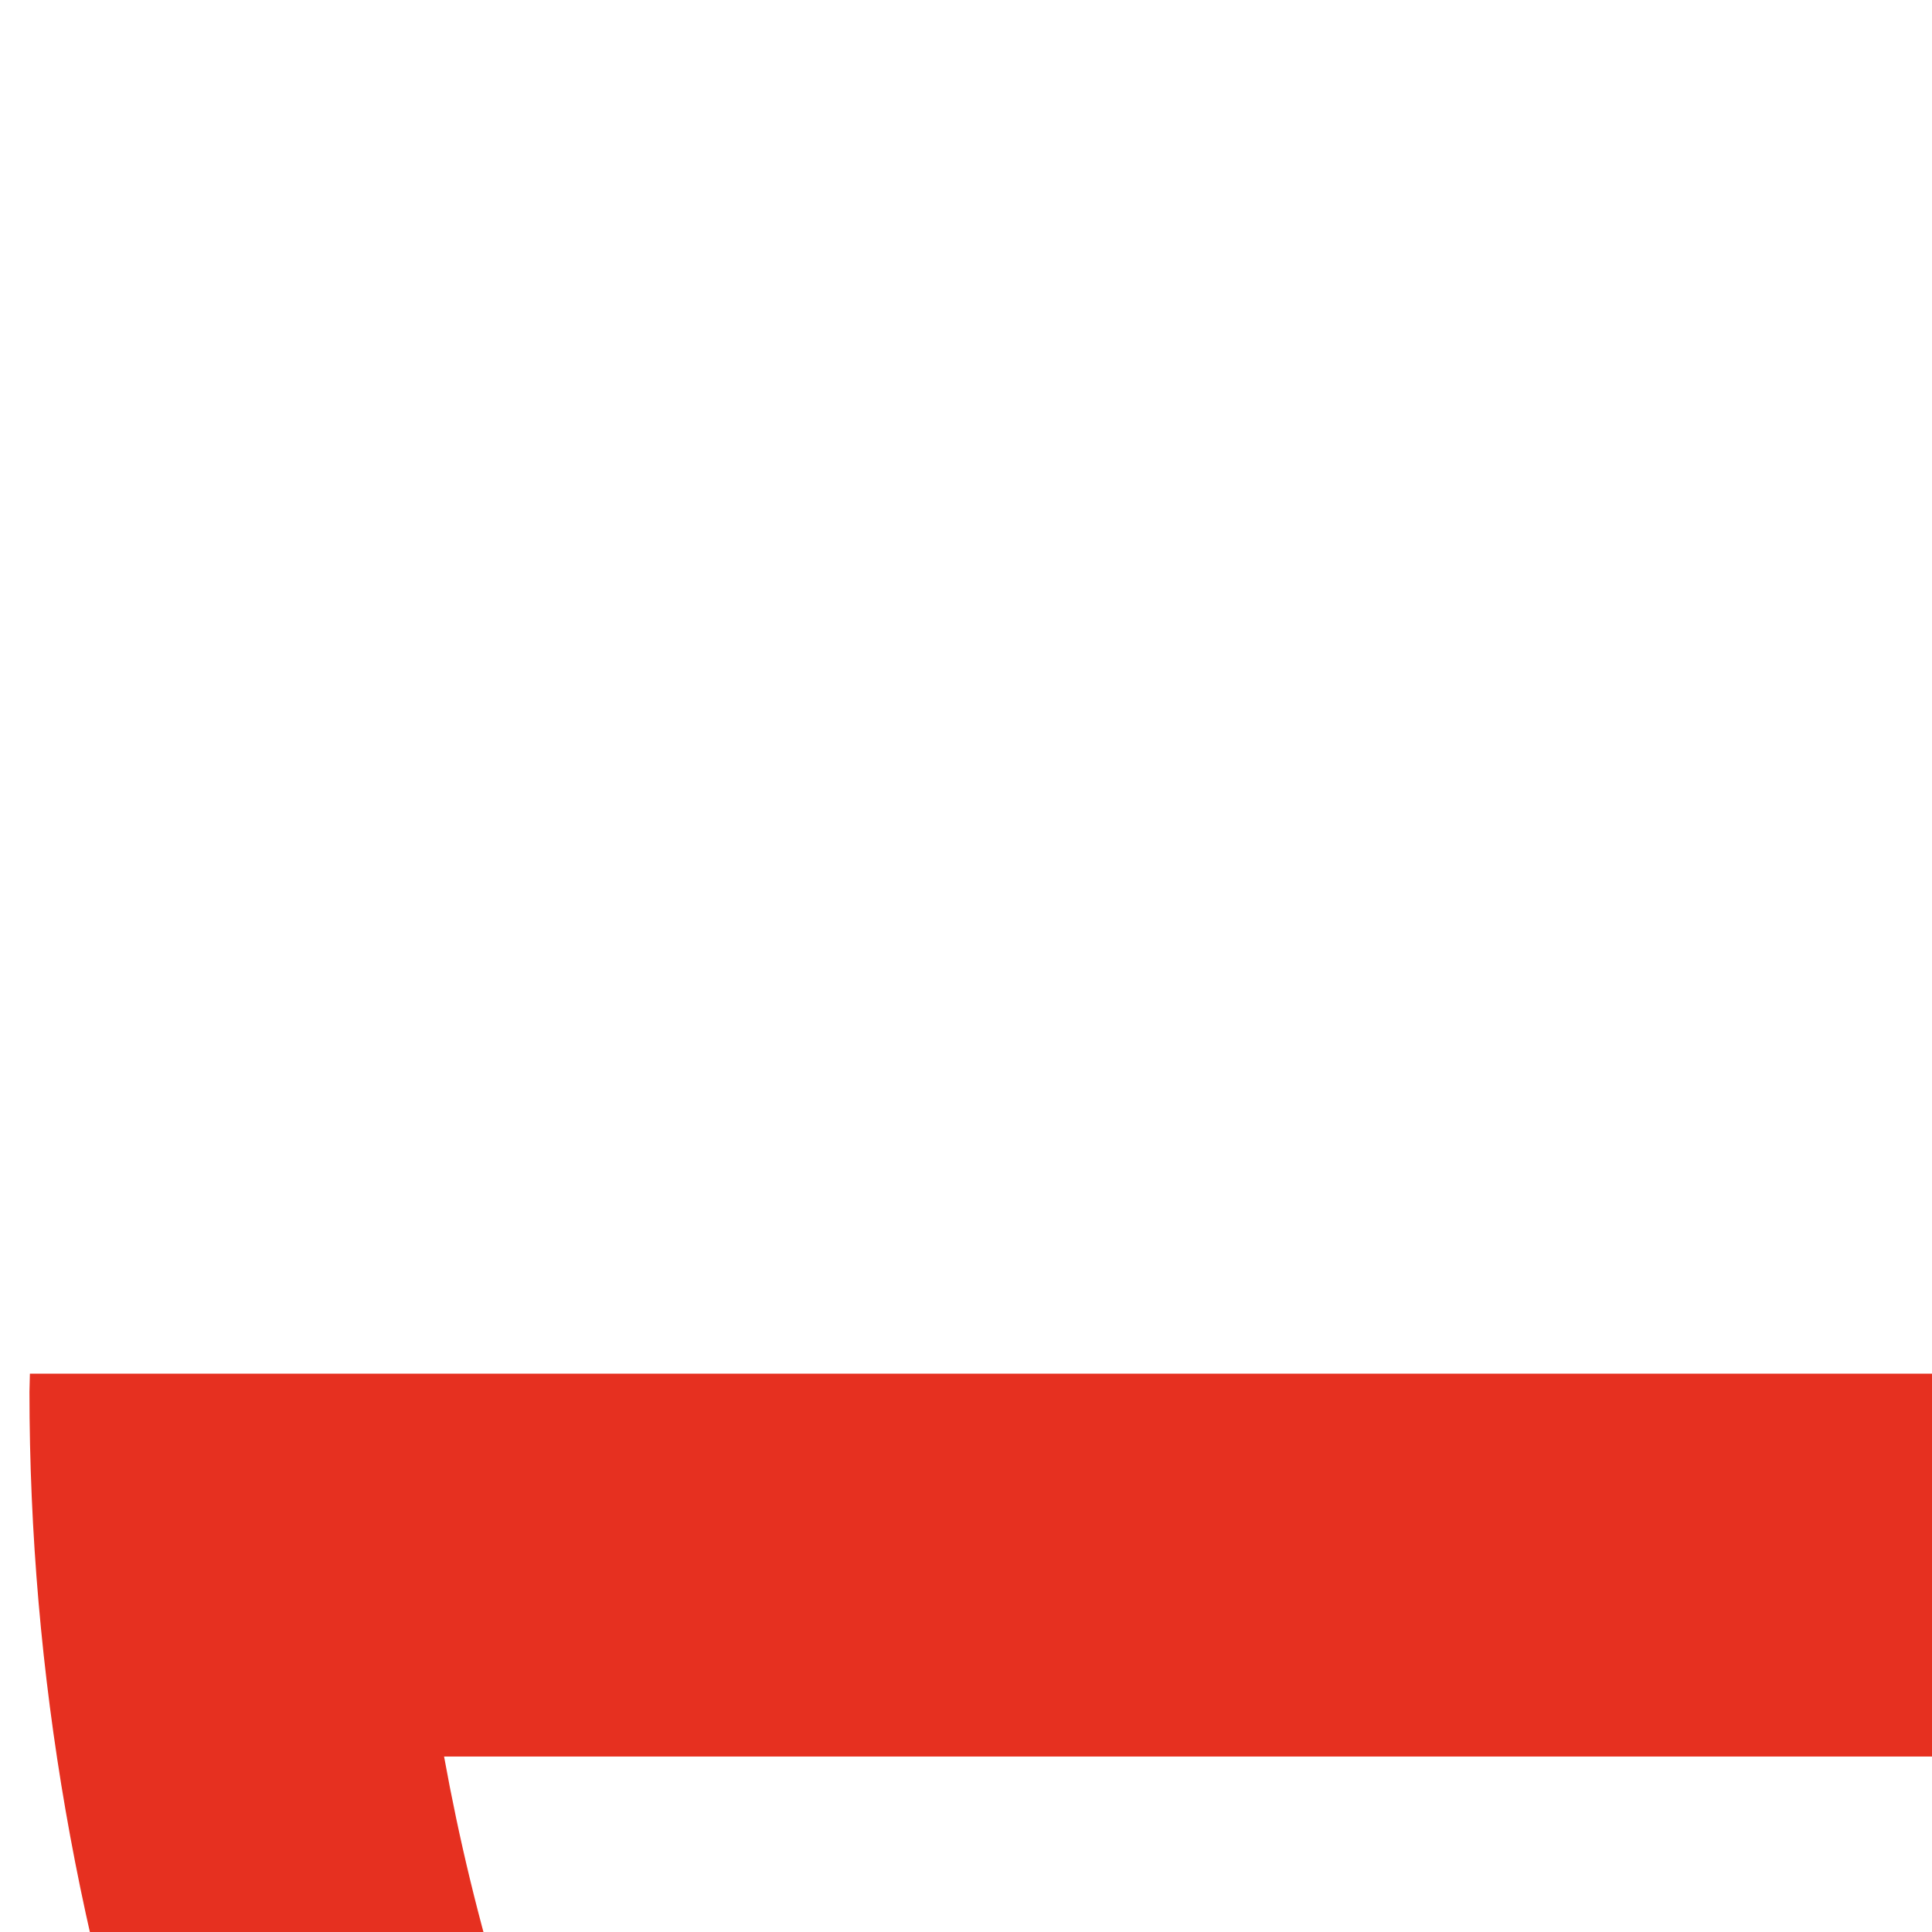
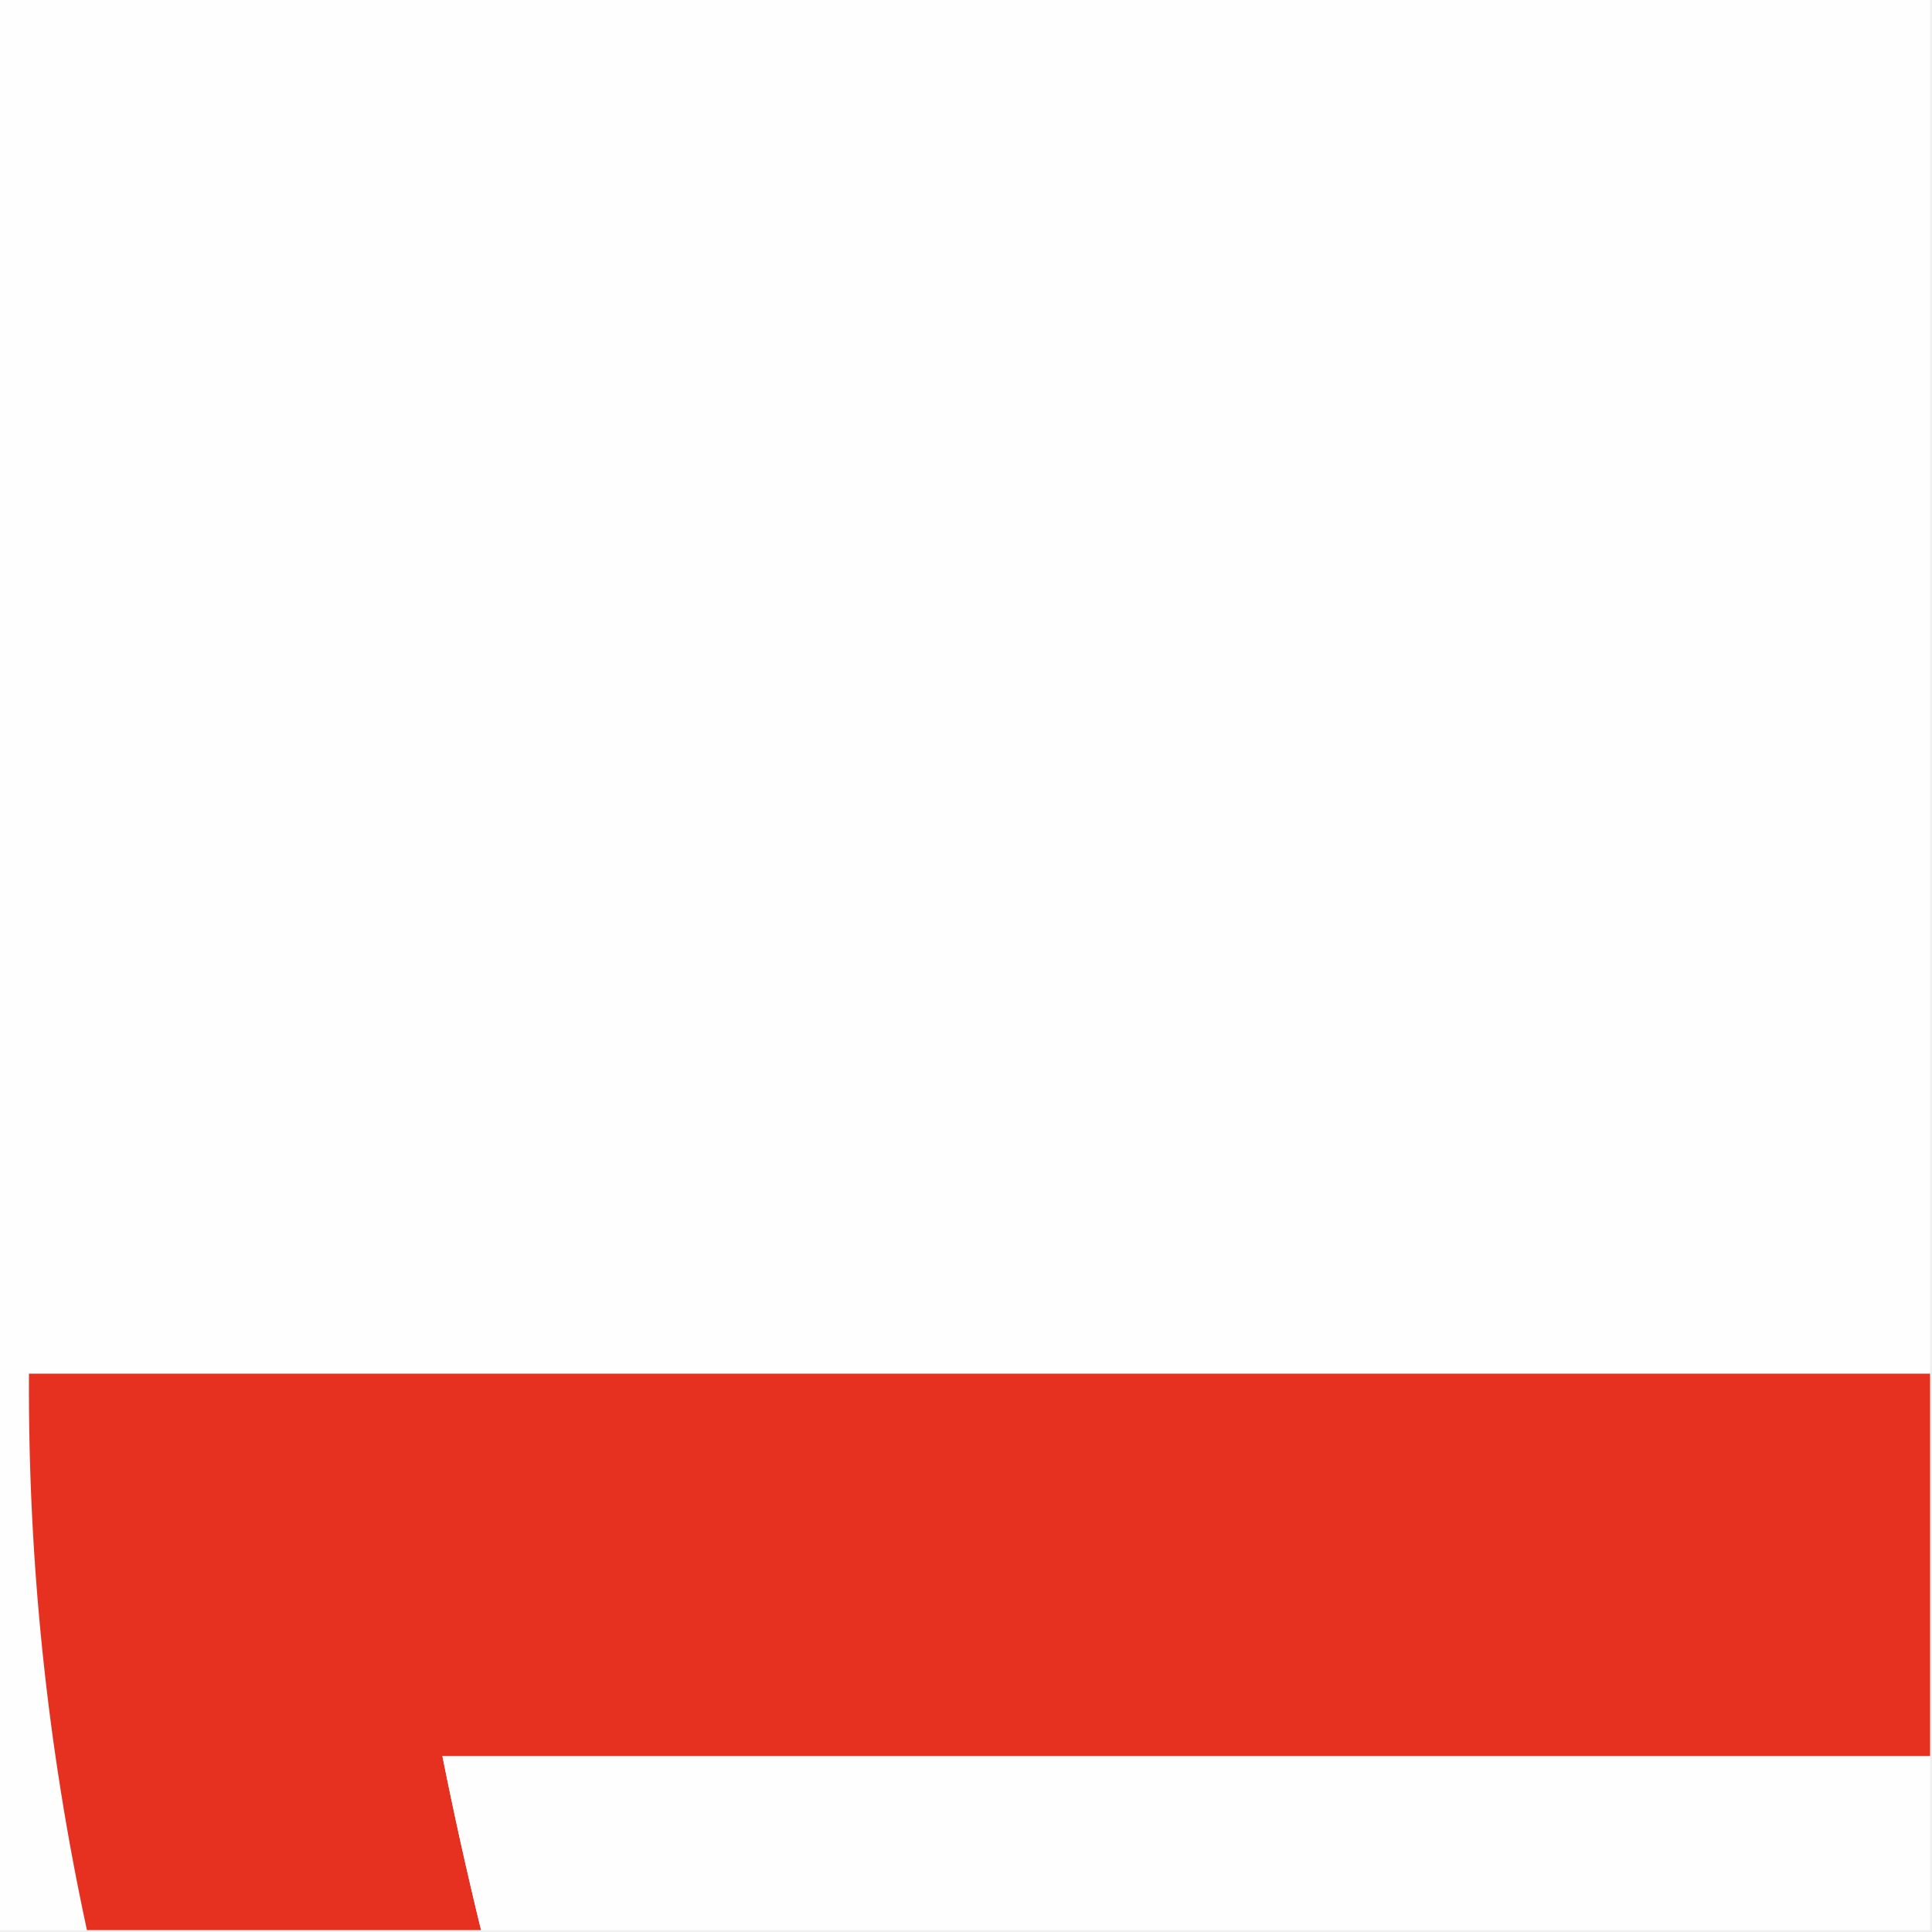
- <svg xmlns="http://www.w3.org/2000/svg" xmlns:xlink="http://www.w3.org/1999/xlink" width="500" height="500" version="1.1">
-   <defs>
-     <symbol height="37mm" id="svg_5" version="1.1" viewBox="0 0 75 37" width="75mm">
-       <g id="svg_2" transform="translate(-5,-23.912)">
-         <path class="st0" d="m73,32.59l7,-8.68l-66.32,0l-2.32,0l-6.35,0c0,0.14 -0.01,0.27 -0.01,0.41c0,12.78 4.44,25.27 12.49,35.17l1.31,1.6l15.82,0l7,-8.67l-18.65,0c-1.32,-1.78 -2.51,-3.64 -3.57,-5.58l34.45,0l7,-8.68l-45.1,0c-0.56,-1.83 -1.01,-3.69 -1.35,-5.57l58.6,0z" fill="#E63020" id="svg_3" stroke-width="0.26" />
-       </g>
-     </symbol>
-   </defs>
-   <g class="layer">
-     <rect fill="#ffffff" height="500" id="svg_7" width="500" x="0" y="0" />
+ <svg xmlns="http://www.w3.org/2000/svg" version="1.1" width="500px" height="500px" style="shape-rendering:geometricPrecision; text-rendering:geometricPrecision; image-rendering:optimizeQuality; fill-rule:evenodd; clip-rule:evenodd">
+   <g>
+     <path style="opacity:1" fill="#fffefe" d="M -0.5,-0.5 C 166.167,-0.5 332.833,-0.5 499.5,-0.5C 499.5,118.167 499.5,236.833 499.5,355.5C 335.5,355.5 171.5,355.5 7.5,355.5C 7.229,404.056 12.229,452.056 22.5,499.5C 14.833,499.5 7.167,499.5 -0.5,499.5C -0.5,332.833 -0.5,166.167 -0.5,-0.5 Z" />
  </g>
-   <g class="layer">
-     <use fill="#441a17" id="svg_6" transform="matrix(1.71225 0 0 1.71225 -844.186 -723.958)" x="497.48" xlink:href="#svg_5" y="503.78" />
+   <g>
+     <path style="opacity:1" fill="#e63020" d="M 499.5,355.5 C 499.5,388.5 499.5,421.5 499.5,454.5C 371.167,454.5 242.833,454.5 114.5,454.5C 117.512,469.573 120.845,484.573 124.5,499.5C 90.5,499.5 56.5,499.5 22.5,499.5C 12.229,452.056 7.229,404.056 7.5,355.5C 171.5,355.5 335.5,355.5 499.5,355.5 Z" />
+   </g>
+   <g>
+     <path style="opacity:1" fill="#fefefe" d="M 499.5,454.5 C 499.5,469.5 499.5,484.5 499.5,499.5C 374.5,499.5 249.5,499.5 124.5,499.5C 120.845,484.573 117.512,469.573 114.5,454.5C 242.833,454.5 371.167,454.5 499.5,454.5 Z" />
  </g>
</svg>
